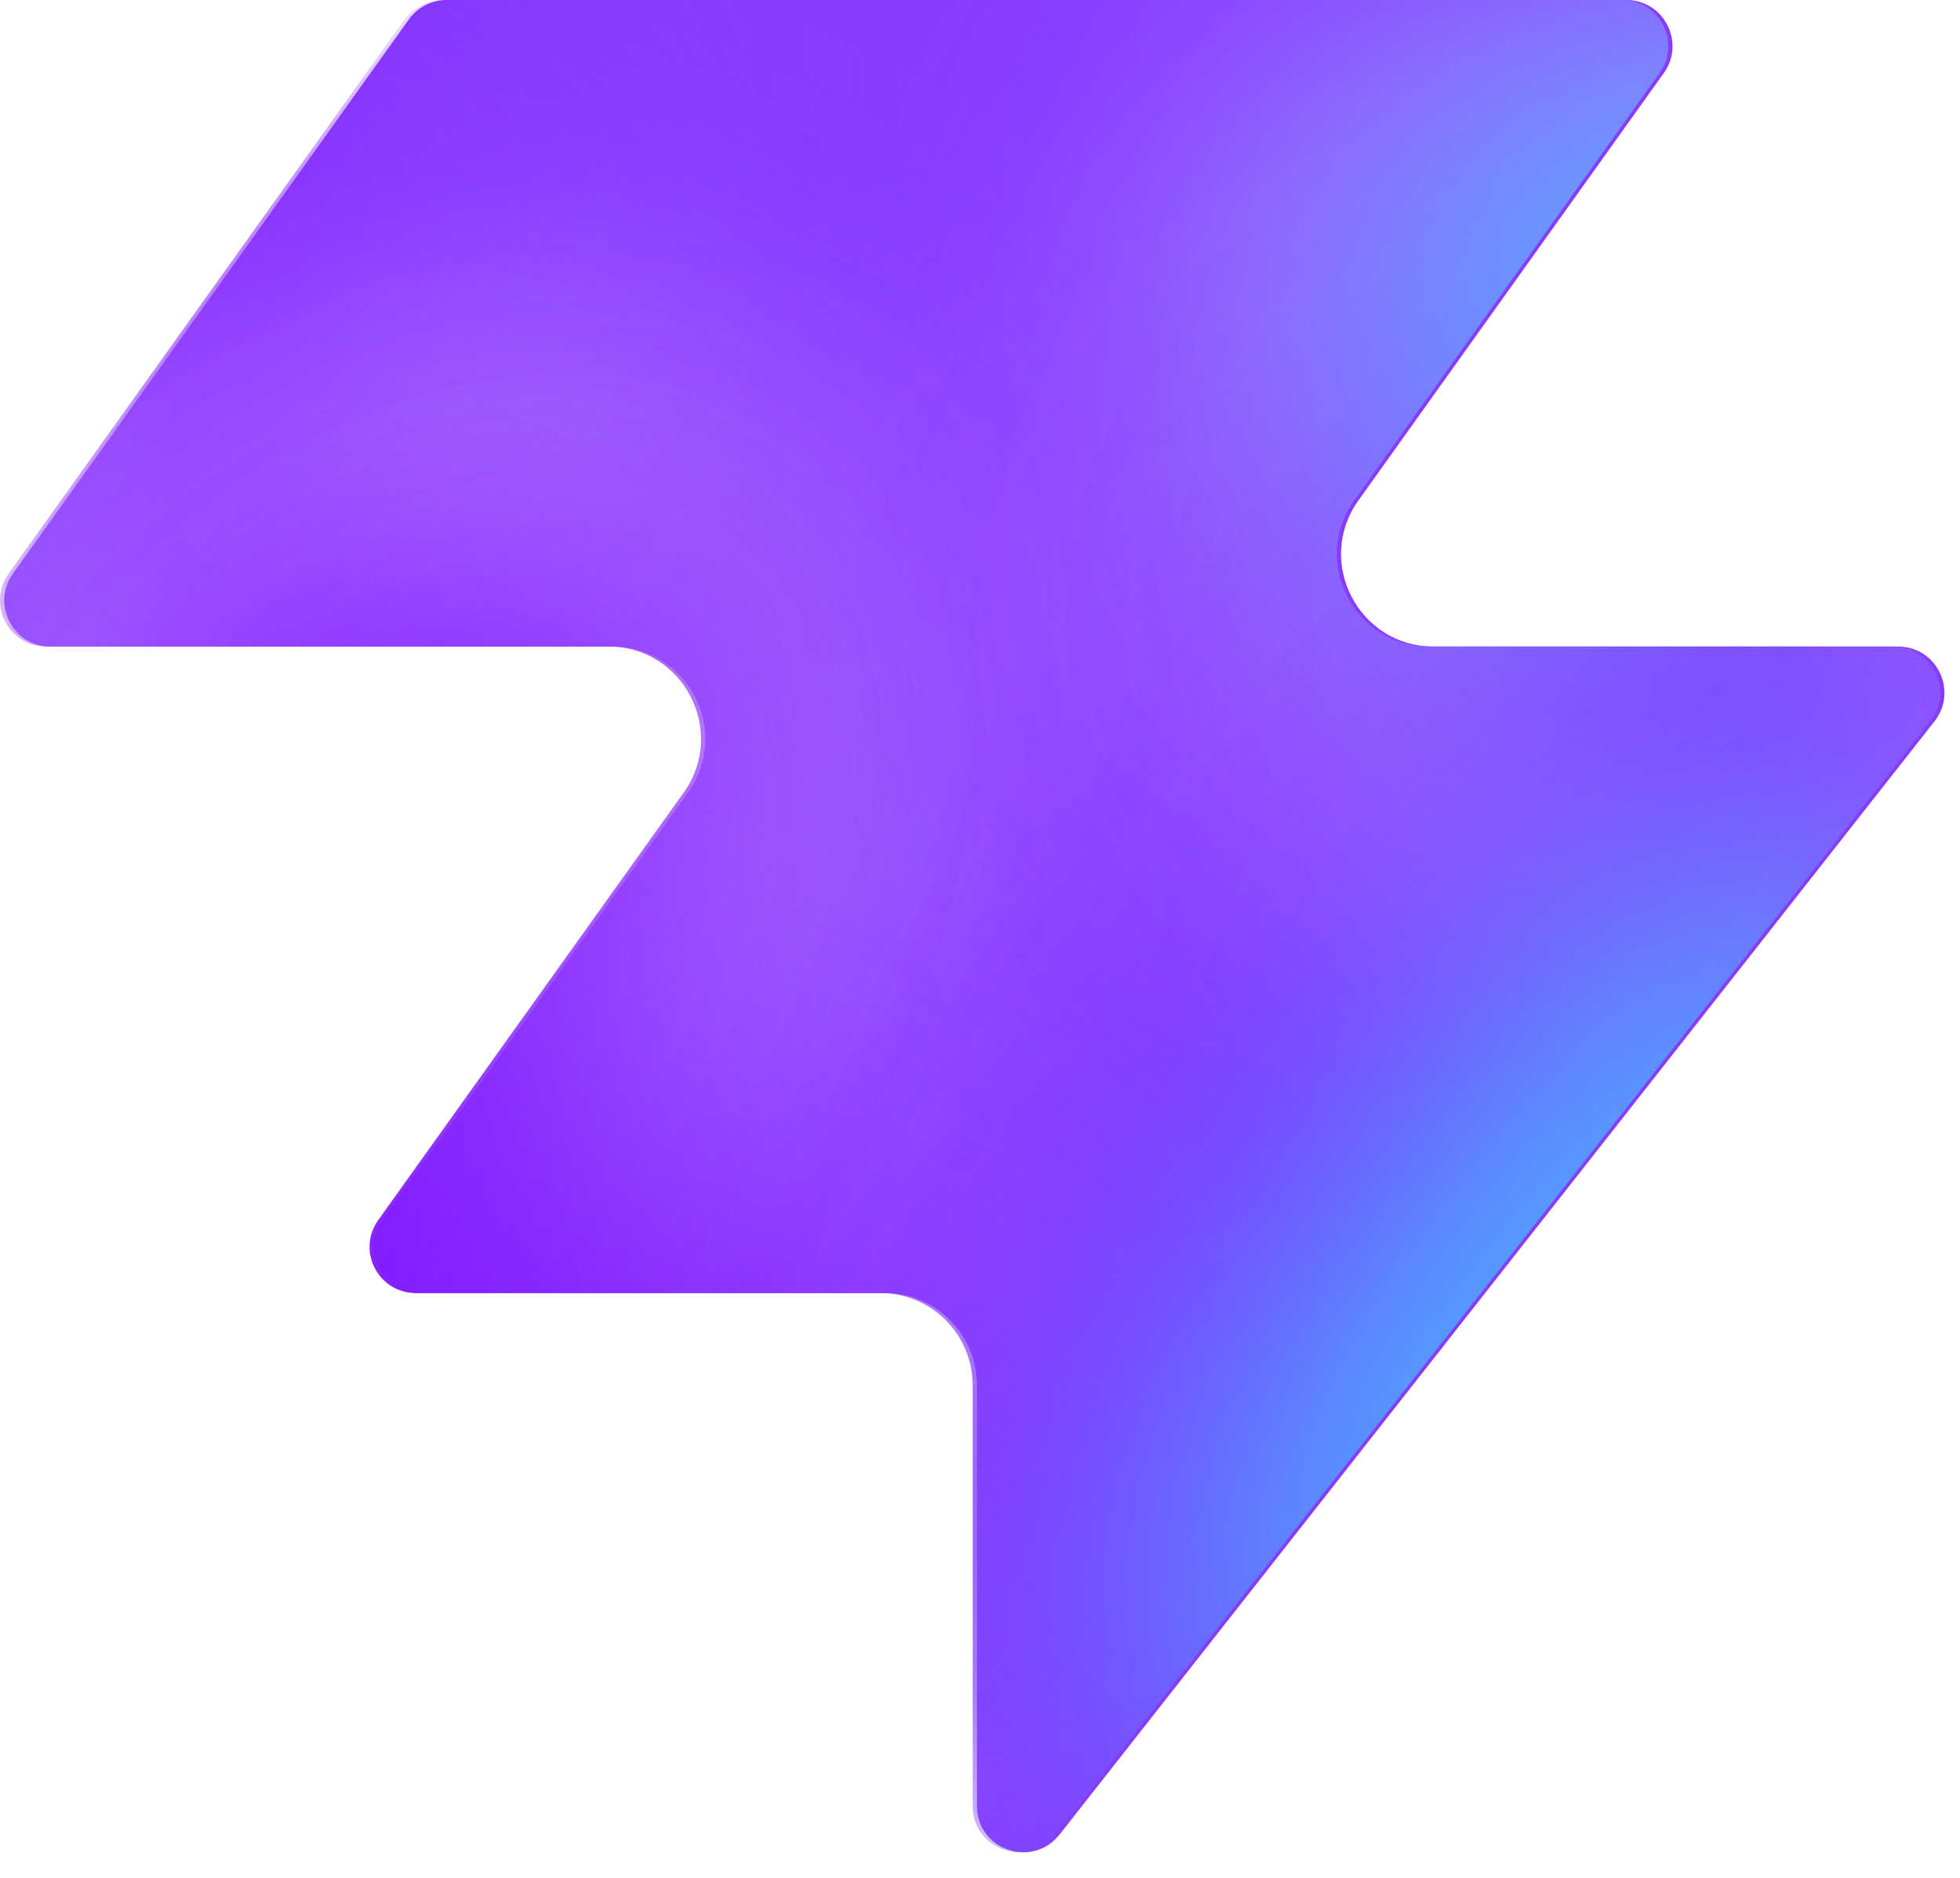
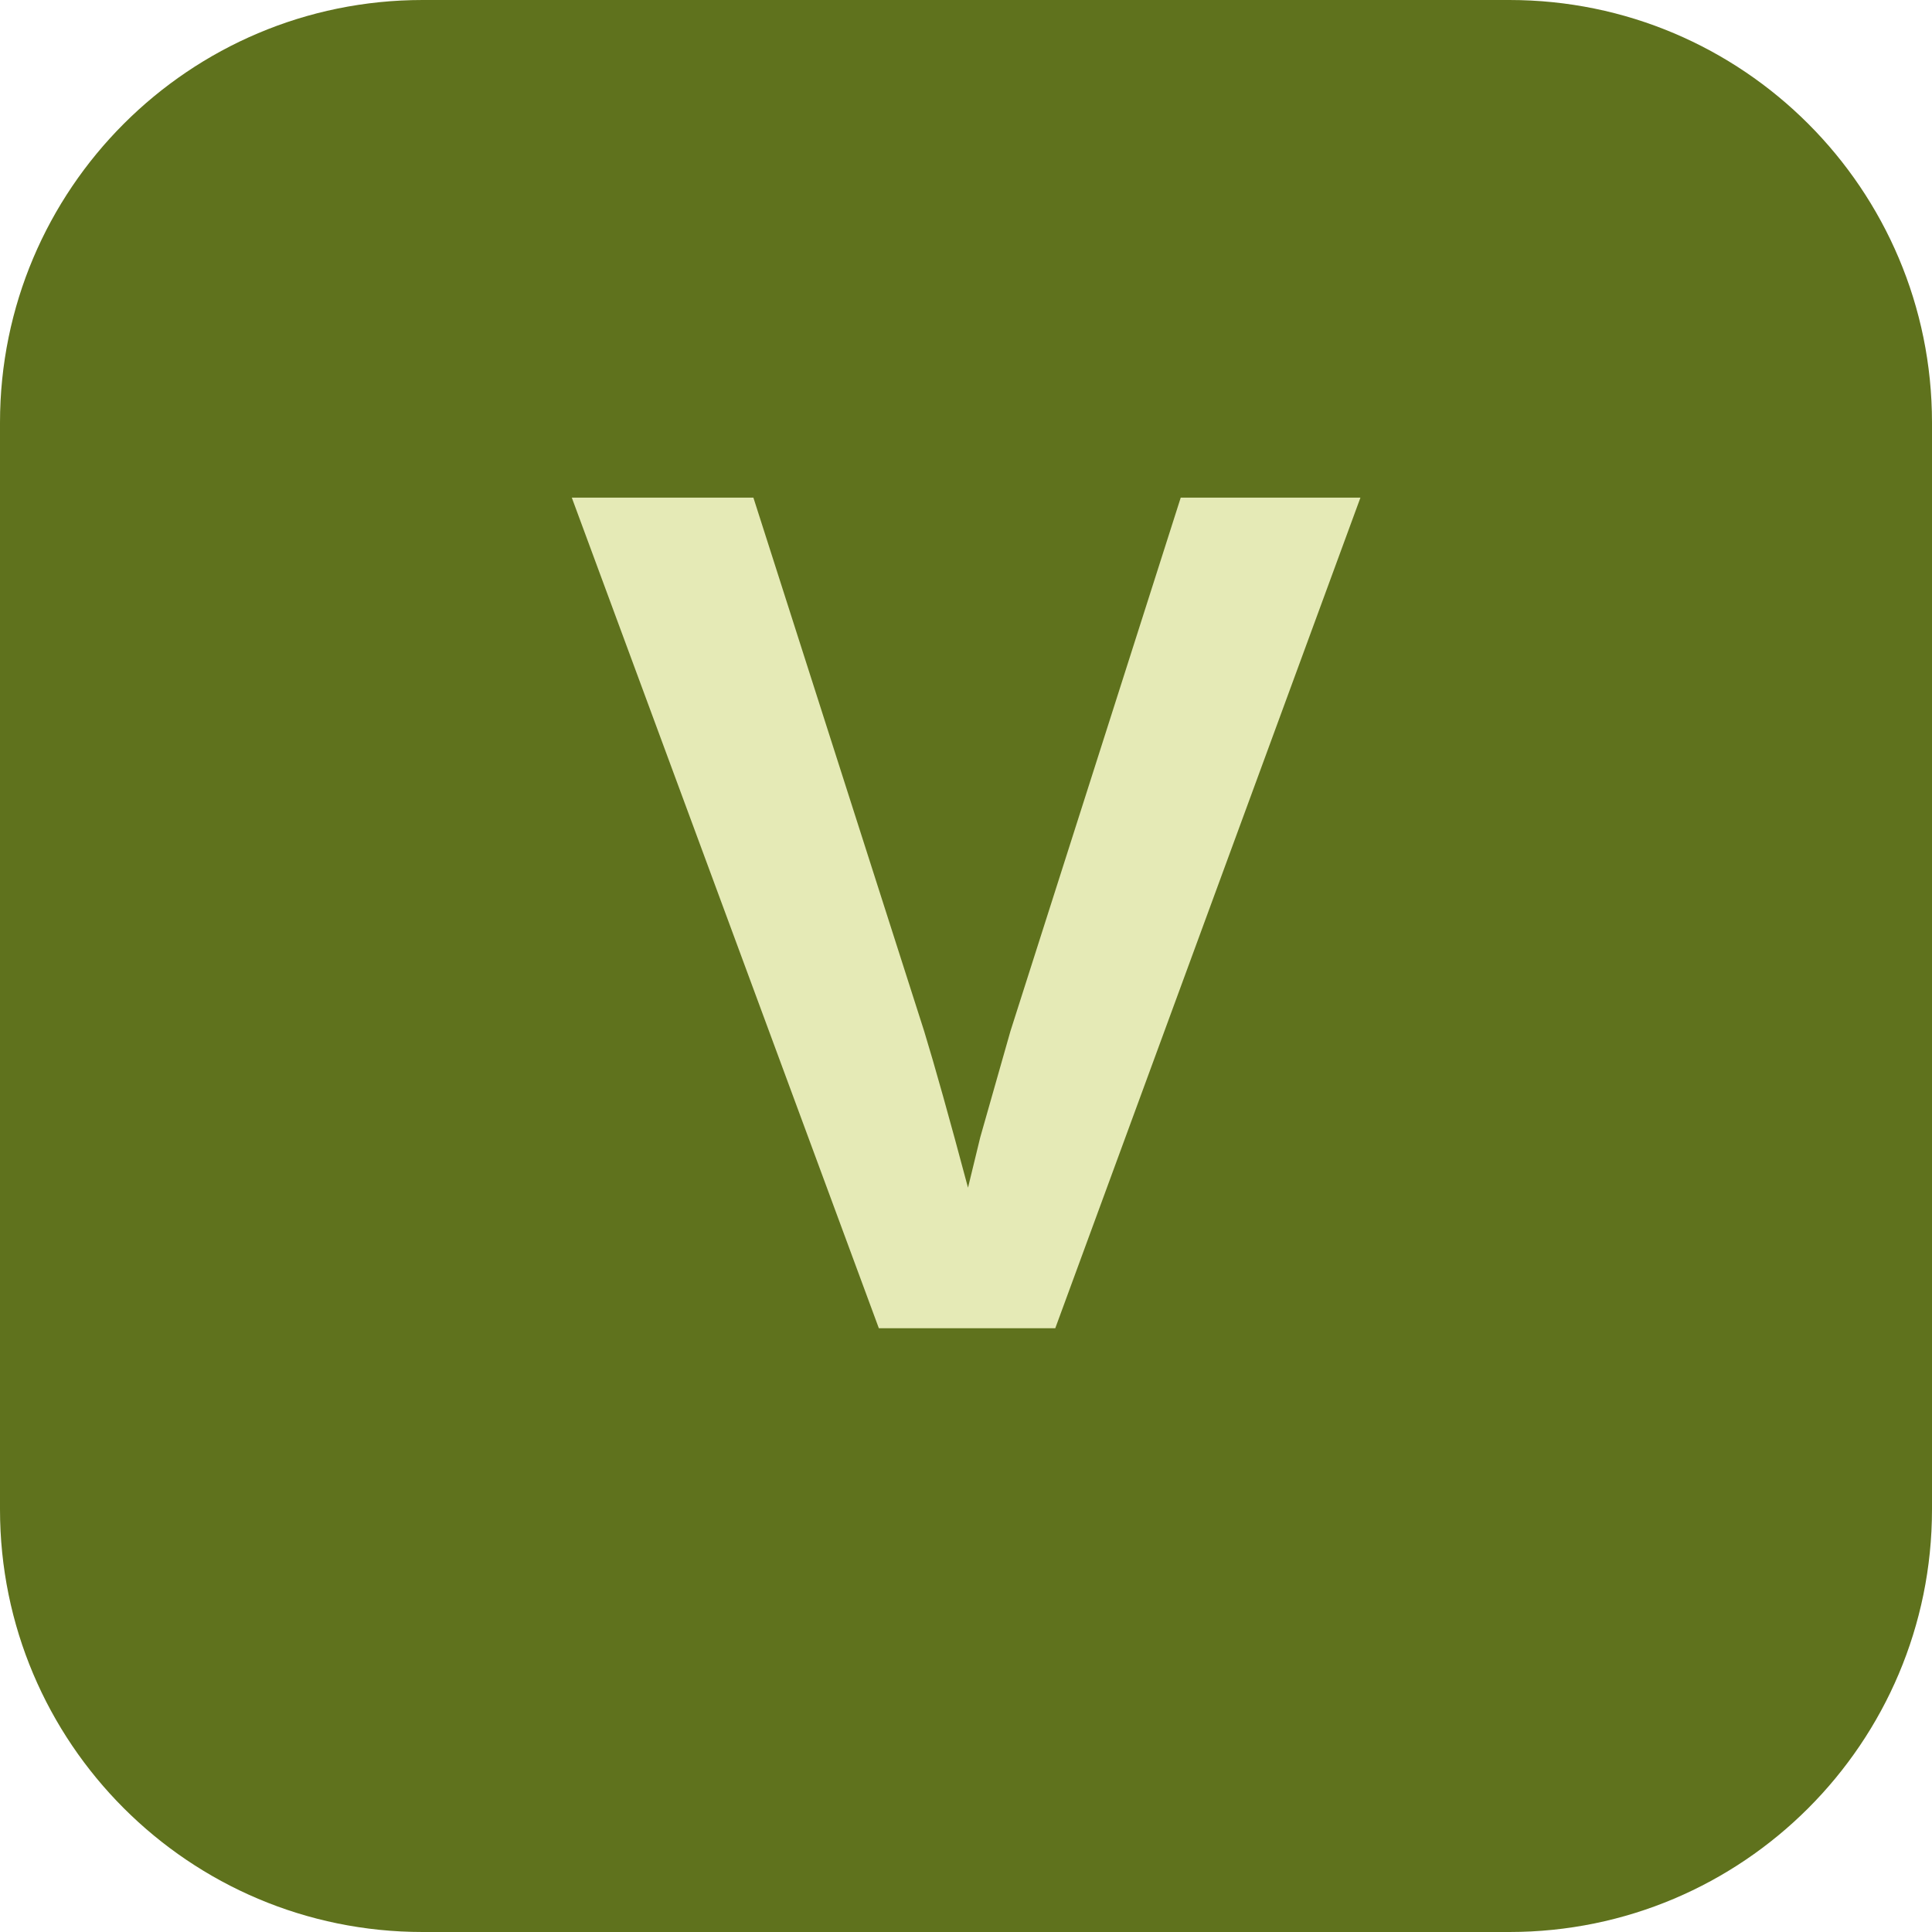
- <svg xmlns="http://www.w3.org/2000/svg" width="48" height="46" fill="none" viewBox="0 0 48 46">
-   <path fill="#863bff" d="M25.946 44.938c-.664.845-2.021.375-2.021-.698V33.937a2.26 2.26 0 0 0-2.262-2.262H10.287c-.92 0-1.456-1.04-.92-1.788l7.48-10.471c1.07-1.497 0-3.578-1.842-3.578H1.237c-.92 0-1.456-1.04-.92-1.788L10.013.474c.214-.297.556-.474.92-.474h28.894c.92 0 1.456 1.04.92 1.788l-7.48 10.471c-1.07 1.498 0 3.579 1.842 3.579h11.377c.943 0 1.473 1.088.89 1.83L25.947 44.94z" style="fill:#863bff;fill:color(display-p3 .525 .23 1);fill-opacity:1" />
-   <mask id="a" width="48" height="46" x="0" y="0" maskUnits="userSpaceOnUse" style="mask-type:alpha">
-     <path fill="#000" d="M25.842 44.938c-.664.844-2.021.375-2.021-.698V33.937a2.26 2.26 0 0 0-2.262-2.262H10.183c-.92 0-1.456-1.04-.92-1.788l7.48-10.471c1.07-1.498 0-3.579-1.842-3.579H1.133c-.92 0-1.456-1.04-.92-1.787L9.91.473c.214-.297.556-.474.92-.474h28.894c.92 0 1.456 1.04.92 1.788l-7.48 10.471c-1.07 1.498 0 3.578 1.842 3.578h11.377c.943 0 1.473 1.088.89 1.832L25.843 44.94z" style="fill:#000;fill-opacity:1" />
-   </mask>
-   <g mask="url(#a)">
-     <g filter="url(#b)">
-       <ellipse cx="5.508" cy="14.704" fill="#ede6ff" rx="5.508" ry="14.704" style="fill:#ede6ff;fill:color(display-p3 .927 .903 1);fill-opacity:1" transform="matrix(.00324 1 1 -.00324 -4.47 31.516)" />
-     </g>
-     <g filter="url(#c)">
-       <ellipse cx="10.399" cy="29.851" fill="#ede6ff" rx="10.399" ry="29.851" style="fill:#ede6ff;fill:color(display-p3 .927 .903 1);fill-opacity:1" transform="matrix(.00324 1 1 -.00324 -39.328 7.883)" />
-     </g>
-     <g filter="url(#d)">
-       <ellipse cx="5.508" cy="30.487" fill="#7e14ff" rx="5.508" ry="30.487" style="fill:#7e14ff;fill:color(display-p3 .492 .077 1);fill-opacity:1" transform="rotate(89.814 -25.913 -14.639)scale(1 -1)" />
-     </g>
-     <g filter="url(#e)">
-       <ellipse cx="5.508" cy="30.599" fill="#7e14ff" rx="5.508" ry="30.599" style="fill:#7e14ff;fill:color(display-p3 .492 .077 1);fill-opacity:1" transform="rotate(89.814 -32.644 -3.334)scale(1 -1)" />
-     </g>
-     <g filter="url(#f)">
-       <ellipse cx="5.508" cy="30.599" fill="#7e14ff" rx="5.508" ry="30.599" style="fill:#7e14ff;fill:color(display-p3 .492 .077 1);fill-opacity:1" transform="matrix(.00324 1 1 -.00324 -34.34 30.47)" />
-     </g>
-     <g filter="url(#g)">
-       <ellipse cx="14.072" cy="22.078" fill="#ede6ff" rx="14.072" ry="22.078" style="fill:#ede6ff;fill:color(display-p3 .927 .903 1);fill-opacity:1" transform="rotate(93.35 24.506 48.493)scale(-1 1)" />
-     </g>
-     <g filter="url(#h)">
-       <ellipse cx="3.47" cy="21.501" fill="#7e14ff" rx="3.47" ry="21.501" style="fill:#7e14ff;fill:color(display-p3 .492 .077 1);fill-opacity:1" transform="rotate(89.009 28.708 47.59)scale(-1 1)" />
-     </g>
-     <g filter="url(#i)">
-       <ellipse cx="3.47" cy="21.501" fill="#7e14ff" rx="3.47" ry="21.501" style="fill:#7e14ff;fill:color(display-p3 .492 .077 1);fill-opacity:1" transform="rotate(89.009 28.708 47.59)scale(-1 1)" />
-     </g>
-     <g filter="url(#j)">
-       <ellipse cx=".387" cy="8.972" fill="#7e14ff" rx="4.407" ry="29.108" style="fill:#7e14ff;fill:color(display-p3 .492 .077 1);fill-opacity:1" transform="rotate(39.51 .387 8.972)" />
-     </g>
-     <g filter="url(#k)">
-       <ellipse cx="47.523" cy="-6.092" fill="#7e14ff" rx="4.407" ry="29.108" style="fill:#7e14ff;fill:color(display-p3 .492 .077 1);fill-opacity:1" transform="rotate(37.892 47.523 -6.092)" />
-     </g>
-     <g filter="url(#l)">
-       <ellipse cx="41.412" cy="6.333" fill="#47bfff" rx="5.971" ry="9.665" style="fill:#47bfff;fill:color(display-p3 .28 .748 1);fill-opacity:1" transform="rotate(37.892 41.412 6.333)" />
-     </g>
-     <g filter="url(#m)">
-       <ellipse cx="-1.879" cy="38.332" fill="#7e14ff" rx="4.407" ry="29.108" style="fill:#7e14ff;fill:color(display-p3 .492 .077 1);fill-opacity:1" transform="rotate(37.892 -1.88 38.332)" />
-     </g>
-     <g filter="url(#n)">
-       <ellipse cx="-1.879" cy="38.332" fill="#7e14ff" rx="4.407" ry="29.108" style="fill:#7e14ff;fill:color(display-p3 .492 .077 1);fill-opacity:1" transform="rotate(37.892 -1.88 38.332)" />
-     </g>
-     <g filter="url(#o)">
-       <ellipse cx="35.651" cy="29.907" fill="#7e14ff" rx="4.407" ry="29.108" style="fill:#7e14ff;fill:color(display-p3 .492 .077 1);fill-opacity:1" transform="rotate(37.892 35.651 29.907)" />
-     </g>
-     <g filter="url(#p)">
-       <ellipse cx="38.418" cy="32.4" fill="#47bfff" rx="5.971" ry="15.297" style="fill:#47bfff;fill:color(display-p3 .28 .748 1);fill-opacity:1" transform="rotate(37.892 38.418 32.4)" />
-     </g>
-   </g>
-   <defs>
-     <filter id="b" width="60.045" height="41.654" x="-19.77" y="16.149" color-interpolation-filters="sRGB" filterUnits="userSpaceOnUse">
-       <feFlood flood-opacity="0" result="BackgroundImageFix" />
-       <feBlend in="SourceGraphic" in2="BackgroundImageFix" result="shape" />
-       <feGaussianBlur result="effect1_foregroundBlur_2002_17158" stdDeviation="7.659" />
-     </filter>
-     <filter id="c" width="90.34" height="51.437" x="-54.613" y="-7.533" color-interpolation-filters="sRGB" filterUnits="userSpaceOnUse">
-       <feFlood flood-opacity="0" result="BackgroundImageFix" />
-       <feBlend in="SourceGraphic" in2="BackgroundImageFix" result="shape" />
-       <feGaussianBlur result="effect1_foregroundBlur_2002_17158" stdDeviation="7.659" />
-     </filter>
-     <filter id="d" width="79.355" height="29.4" x="-49.64" y="2.03" color-interpolation-filters="sRGB" filterUnits="userSpaceOnUse">
-       <feFlood flood-opacity="0" result="BackgroundImageFix" />
-       <feBlend in="SourceGraphic" in2="BackgroundImageFix" result="shape" />
-       <feGaussianBlur result="effect1_foregroundBlur_2002_17158" stdDeviation="4.596" />
-     </filter>
-     <filter id="e" width="79.579" height="29.4" x="-45.045" y="20.029" color-interpolation-filters="sRGB" filterUnits="userSpaceOnUse">
-       <feFlood flood-opacity="0" result="BackgroundImageFix" />
-       <feBlend in="SourceGraphic" in2="BackgroundImageFix" result="shape" />
-       <feGaussianBlur result="effect1_foregroundBlur_2002_17158" stdDeviation="4.596" />
-     </filter>
-     <filter id="f" width="79.579" height="29.4" x="-43.513" y="21.178" color-interpolation-filters="sRGB" filterUnits="userSpaceOnUse">
-       <feFlood flood-opacity="0" result="BackgroundImageFix" />
-       <feBlend in="SourceGraphic" in2="BackgroundImageFix" result="shape" />
-       <feGaussianBlur result="effect1_foregroundBlur_2002_17158" stdDeviation="4.596" />
-     </filter>
-     <filter id="g" width="74.749" height="58.852" x="15.756" y="-17.901" color-interpolation-filters="sRGB" filterUnits="userSpaceOnUse">
-       <feFlood flood-opacity="0" result="BackgroundImageFix" />
-       <feBlend in="SourceGraphic" in2="BackgroundImageFix" result="shape" />
-       <feGaussianBlur result="effect1_foregroundBlur_2002_17158" stdDeviation="7.659" />
-     </filter>
-     <filter id="h" width="61.377" height="25.362" x="23.548" y="2.284" color-interpolation-filters="sRGB" filterUnits="userSpaceOnUse">
-       <feFlood flood-opacity="0" result="BackgroundImageFix" />
-       <feBlend in="SourceGraphic" in2="BackgroundImageFix" result="shape" />
-       <feGaussianBlur result="effect1_foregroundBlur_2002_17158" stdDeviation="4.596" />
-     </filter>
-     <filter id="i" width="61.377" height="25.362" x="23.548" y="2.284" color-interpolation-filters="sRGB" filterUnits="userSpaceOnUse">
-       <feFlood flood-opacity="0" result="BackgroundImageFix" />
-       <feBlend in="SourceGraphic" in2="BackgroundImageFix" result="shape" />
-       <feGaussianBlur result="effect1_foregroundBlur_2002_17158" stdDeviation="4.596" />
-     </filter>
-     <filter id="j" width="56.045" height="63.649" x="-27.636" y="-22.853" color-interpolation-filters="sRGB" filterUnits="userSpaceOnUse">
-       <feFlood flood-opacity="0" result="BackgroundImageFix" />
-       <feBlend in="SourceGraphic" in2="BackgroundImageFix" result="shape" />
-       <feGaussianBlur result="effect1_foregroundBlur_2002_17158" stdDeviation="4.596" />
-     </filter>
-     <filter id="k" width="54.814" height="64.646" x="20.116" y="-38.415" color-interpolation-filters="sRGB" filterUnits="userSpaceOnUse">
-       <feFlood flood-opacity="0" result="BackgroundImageFix" />
-       <feBlend in="SourceGraphic" in2="BackgroundImageFix" result="shape" />
-       <feGaussianBlur result="effect1_foregroundBlur_2002_17158" stdDeviation="4.596" />
-     </filter>
-     <filter id="l" width="33.541" height="35.313" x="24.641" y="-11.323" color-interpolation-filters="sRGB" filterUnits="userSpaceOnUse">
-       <feFlood flood-opacity="0" result="BackgroundImageFix" />
-       <feBlend in="SourceGraphic" in2="BackgroundImageFix" result="shape" />
-       <feGaussianBlur result="effect1_foregroundBlur_2002_17158" stdDeviation="4.596" />
-     </filter>
-     <filter id="m" width="54.814" height="64.646" x="-29.286" y="6.009" color-interpolation-filters="sRGB" filterUnits="userSpaceOnUse">
-       <feFlood flood-opacity="0" result="BackgroundImageFix" />
-       <feBlend in="SourceGraphic" in2="BackgroundImageFix" result="shape" />
-       <feGaussianBlur result="effect1_foregroundBlur_2002_17158" stdDeviation="4.596" />
-     </filter>
-     <filter id="n" width="54.814" height="64.646" x="-29.286" y="6.009" color-interpolation-filters="sRGB" filterUnits="userSpaceOnUse">
-       <feFlood flood-opacity="0" result="BackgroundImageFix" />
-       <feBlend in="SourceGraphic" in2="BackgroundImageFix" result="shape" />
-       <feGaussianBlur result="effect1_foregroundBlur_2002_17158" stdDeviation="4.596" />
-     </filter>
-     <filter id="o" width="54.814" height="64.646" x="8.244" y="-2.416" color-interpolation-filters="sRGB" filterUnits="userSpaceOnUse">
-       <feFlood flood-opacity="0" result="BackgroundImageFix" />
-       <feBlend in="SourceGraphic" in2="BackgroundImageFix" result="shape" />
-       <feGaussianBlur result="effect1_foregroundBlur_2002_17158" stdDeviation="4.596" />
-     </filter>
-     <filter id="p" width="39.409" height="43.623" x="18.713" y="10.588" color-interpolation-filters="sRGB" filterUnits="userSpaceOnUse">
-       <feFlood flood-opacity="0" result="BackgroundImageFix" />
-       <feBlend in="SourceGraphic" in2="BackgroundImageFix" result="shape" />
-       <feGaussianBlur result="effect1_foregroundBlur_2002_17158" stdDeviation="4.596" />
-     </filter>
-   </defs>
+ <svg xmlns="http://www.w3.org/2000/svg" width="64" height="64" viewBox="0 0 64 64">
+   <rect width="64" height="64" rx="14" fill="#5f721d" />
+   <text x="32" y="44" font-family="Arial, Helvetica, sans-serif" font-size="40" font-weight="bold" text-anchor="middle" fill="#e5eab6">V</text>
</svg>
